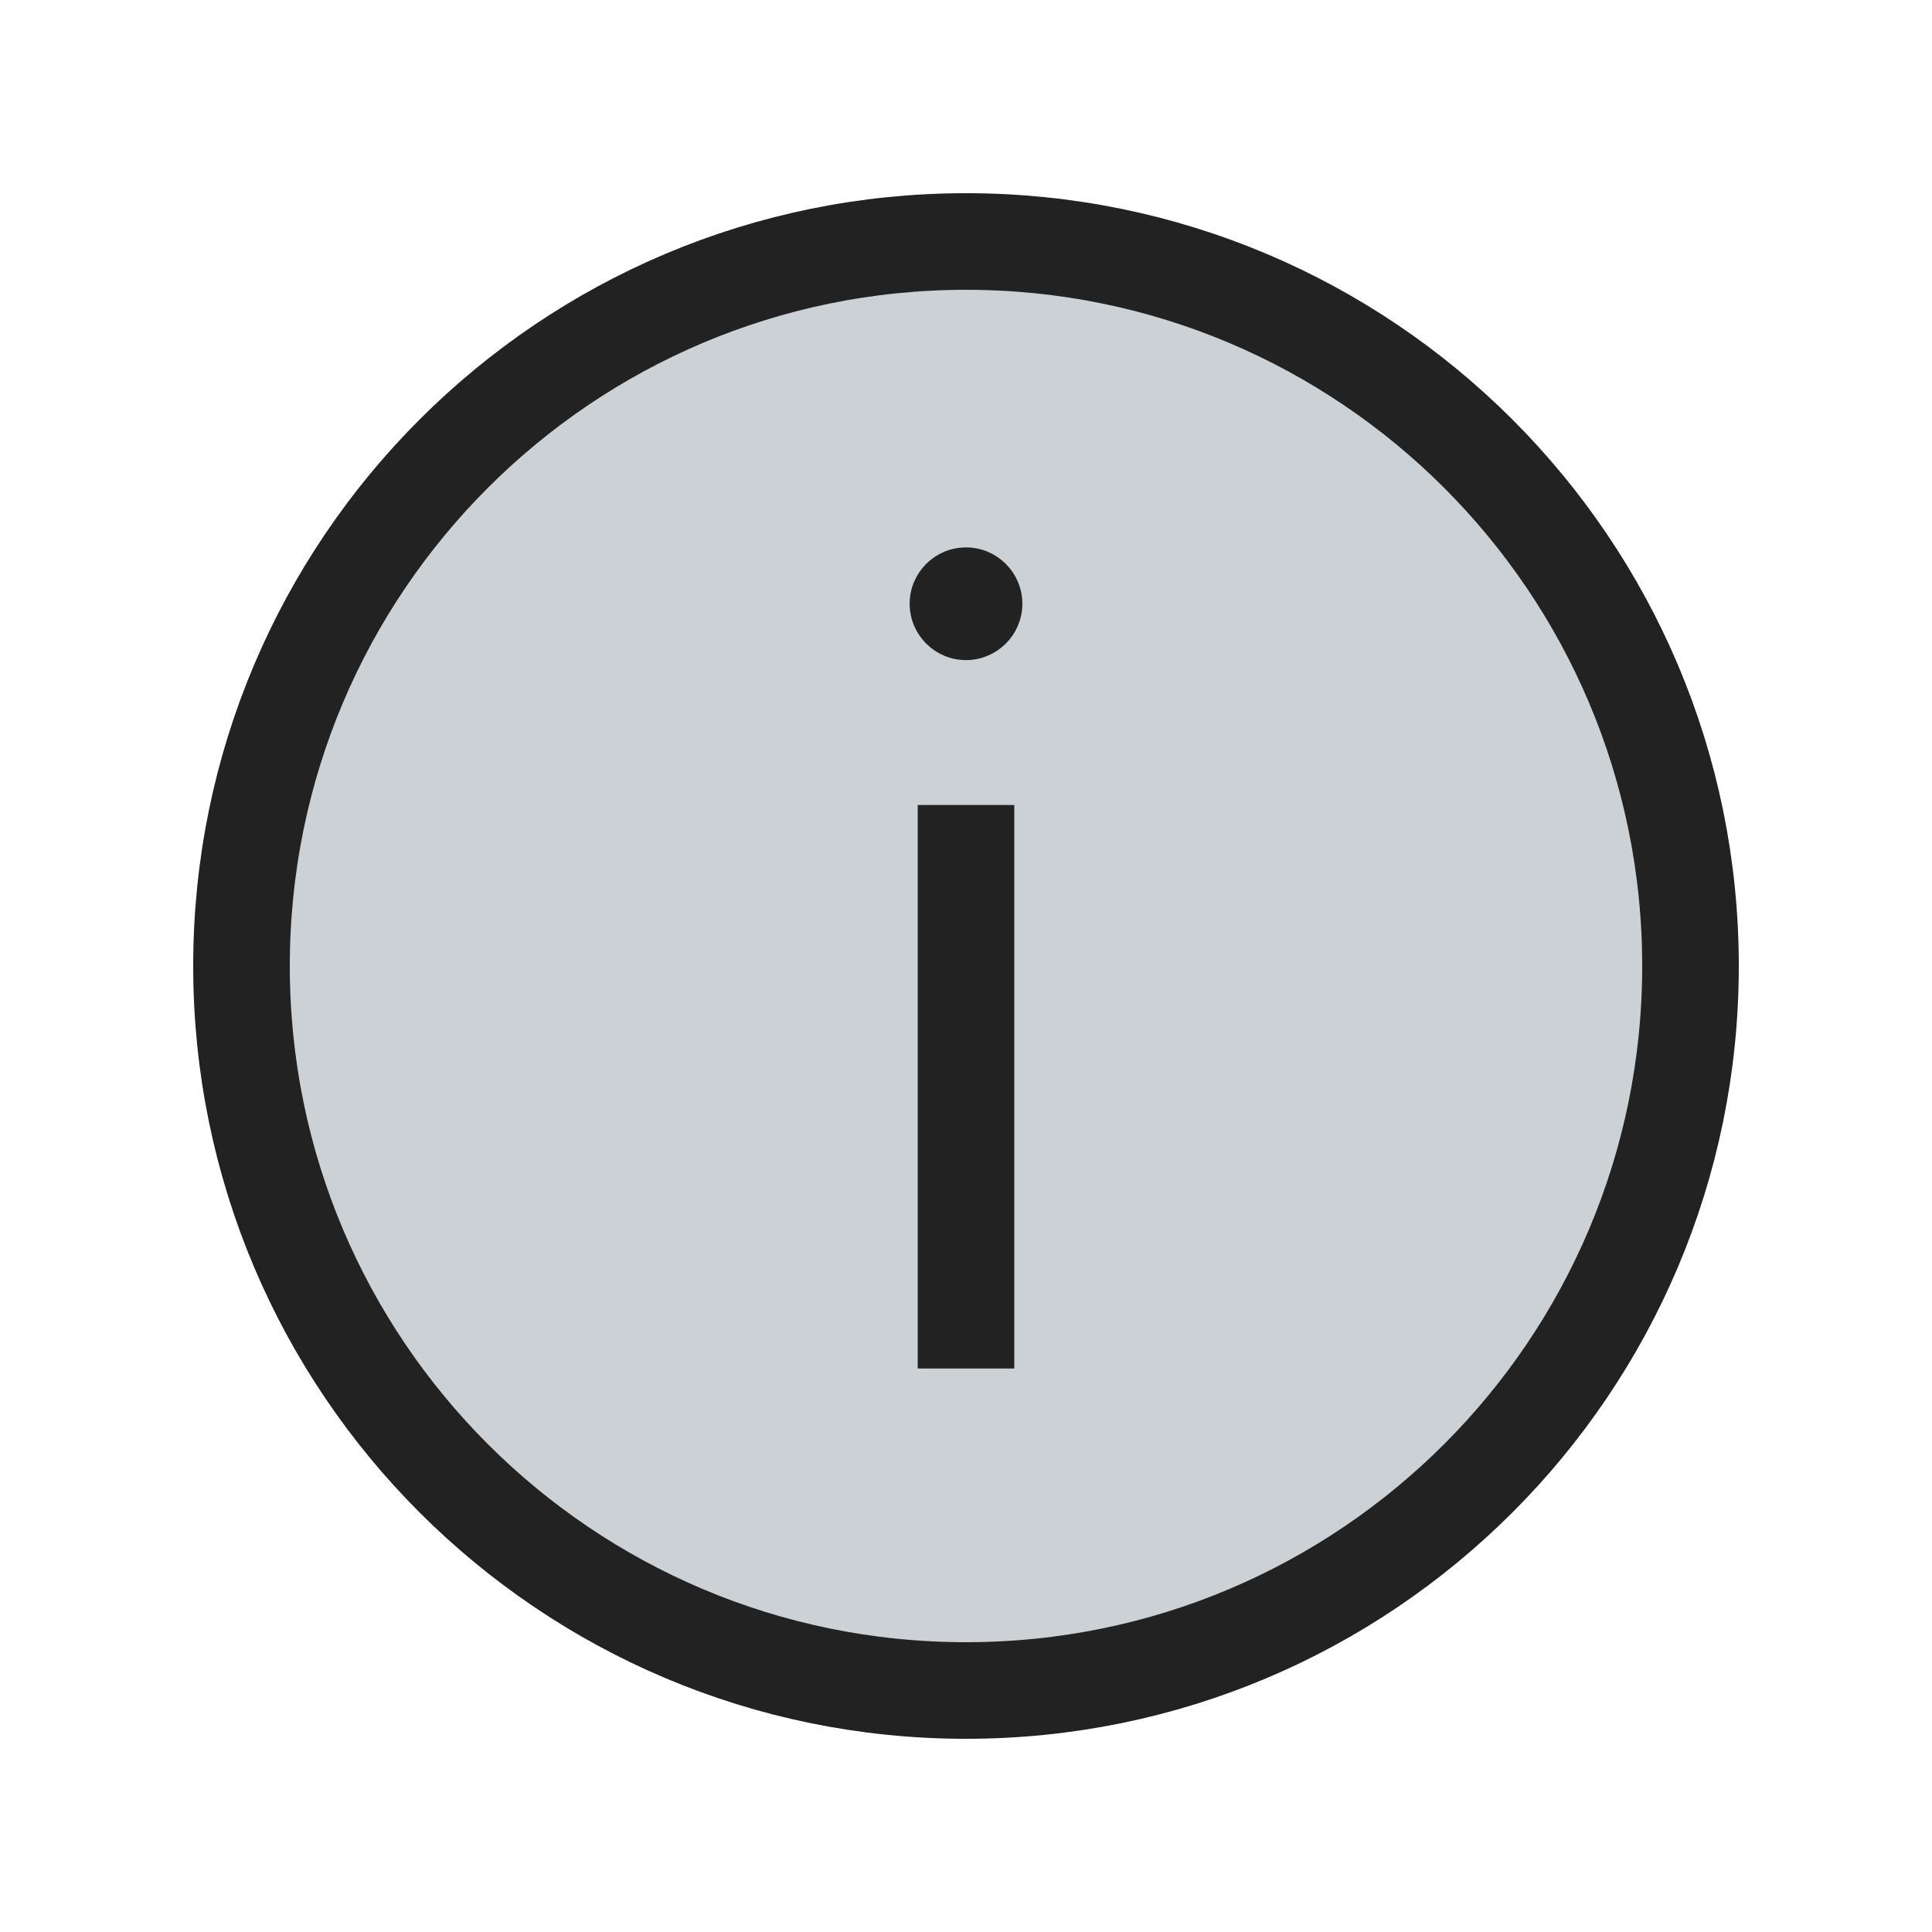
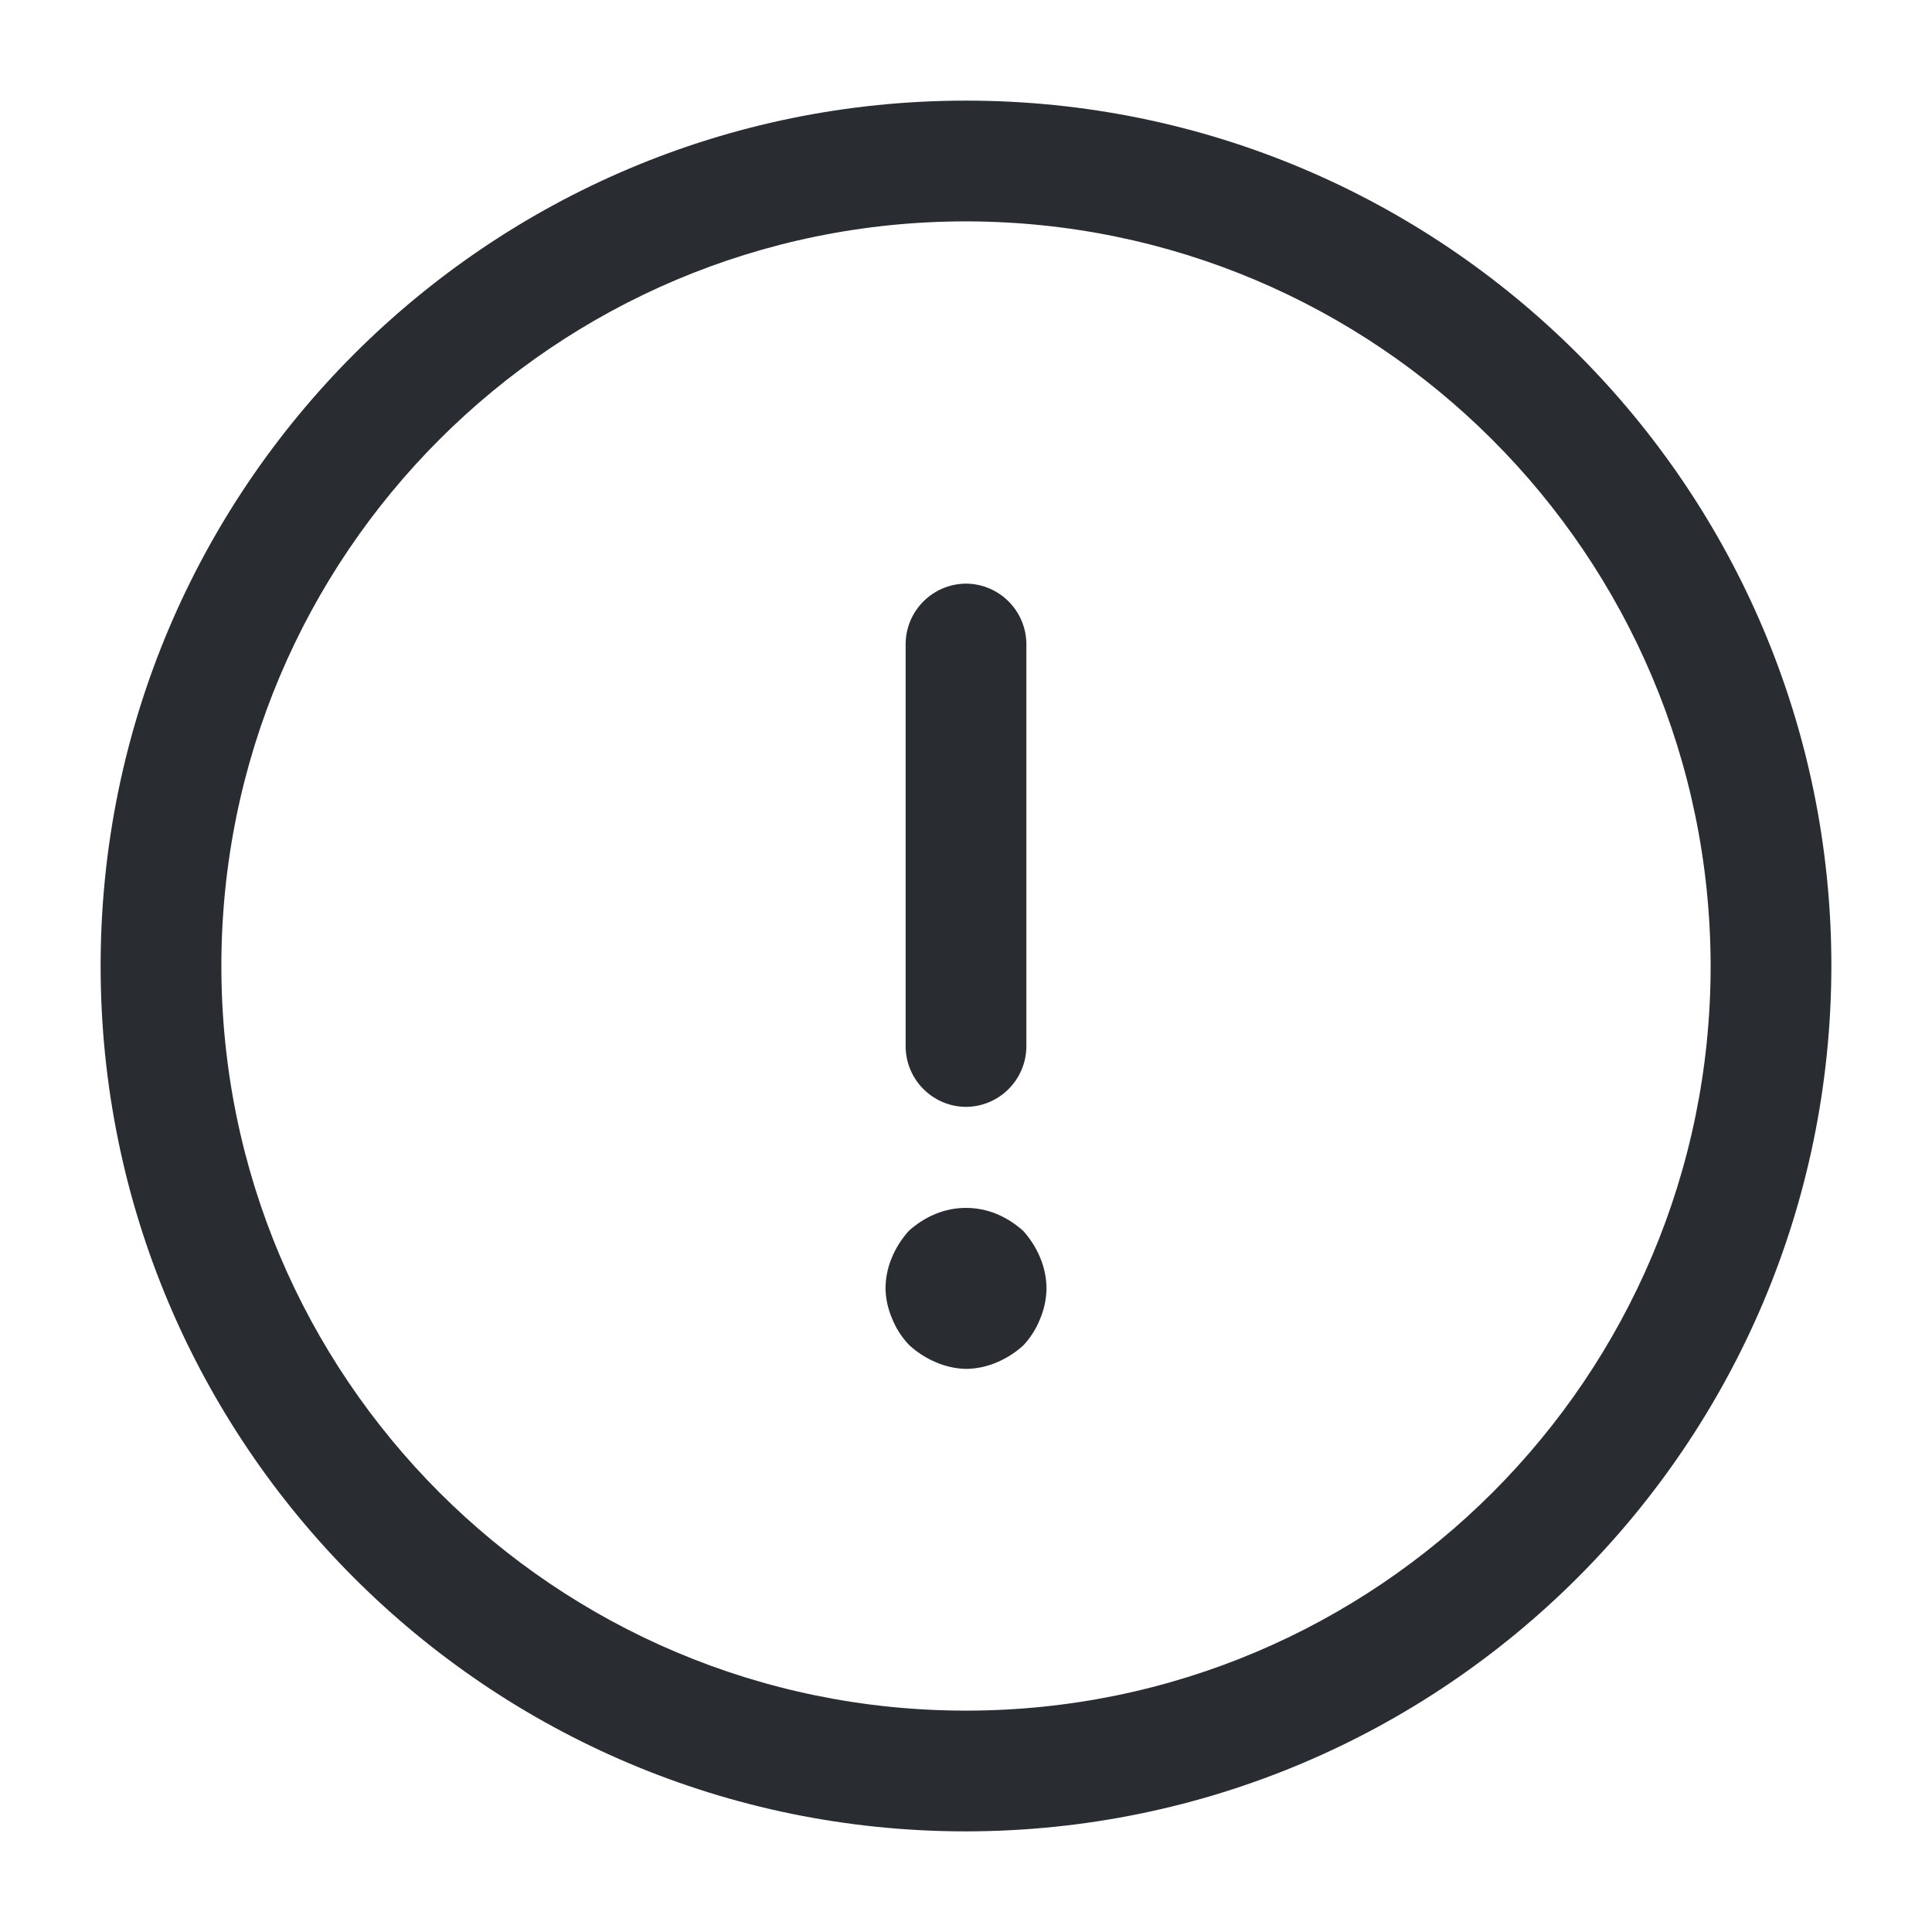
- <svg xmlns="http://www.w3.org/2000/svg" width="800px" height="800px" viewBox="0 0 24 24" fill="none">
-   <circle cx="12" cy="12" r="9" fill="#2A4157" fill-opacity="0.24" stroke="#222222" stroke-width="1.2" />
-   <path d="M12 8.1C12.331 8.1 12.6 7.831 12.6 7.5C12.6 7.169 12.331 6.9 12 6.9C11.669 6.9 11.4 7.169 11.4 7.5C11.4 7.831 11.669 8.1 12 8.1Z" fill="#222222" stroke="#222222" stroke-width="0.2" />
-   <path d="M12 17V10" stroke="#222222" stroke-width="1.2" />
+ <svg xmlns="http://www.w3.org/2000/svg" t="1676342986811" class="icon" viewBox="0 0 1024 1024" version="1.1" p-id="14353" width="200" height="200">
+   <path d="M512 970.667A458.667 458.667 0 1 1 970.667 512 459.179 459.179 0 0 1 512 970.667z m0-853.333A394.667 394.667 0 1 0 906.667 512 395.093 395.093 0 0 0 512 117.333z" fill="#292D32" p-id="14354" />
+   <path d="M480 554.667V341.333a32.213 32.213 0 0 1 32-32 32.213 32.213 0 0 1 32 32v213.333a32.213 32.213 0 0 1-32 32 32.213 32.213 0 0 1-32-32zM495.787 721.92a49.28 49.28 0 0 1-14.08-9.173 44.032 44.032 0 0 1-8.96-14.08 42.667 42.667 0 0 1-3.413-15.787 42.667 42.667 0 0 1 3.413-16.427 49.28 49.28 0 0 1 8.96-14.08 49.28 49.28 0 0 1 14.08-8.96 42.667 42.667 0 0 1 32.427 0 49.28 49.28 0 0 1 14.08 8.96 49.28 49.28 0 0 1 8.96 14.08 42.667 42.667 0 0 1 3.413 16.427 42.667 42.667 0 0 1-3.413 16.213 44.032 44.032 0 0 1-8.96 14.08 49.28 49.28 0 0 1-14.08 8.96 42.667 42.667 0 0 1-16.213 3.413 42.667 42.667 0 0 1-16.213-3.627z" fill="#292D32" p-id="14355" />
</svg>
